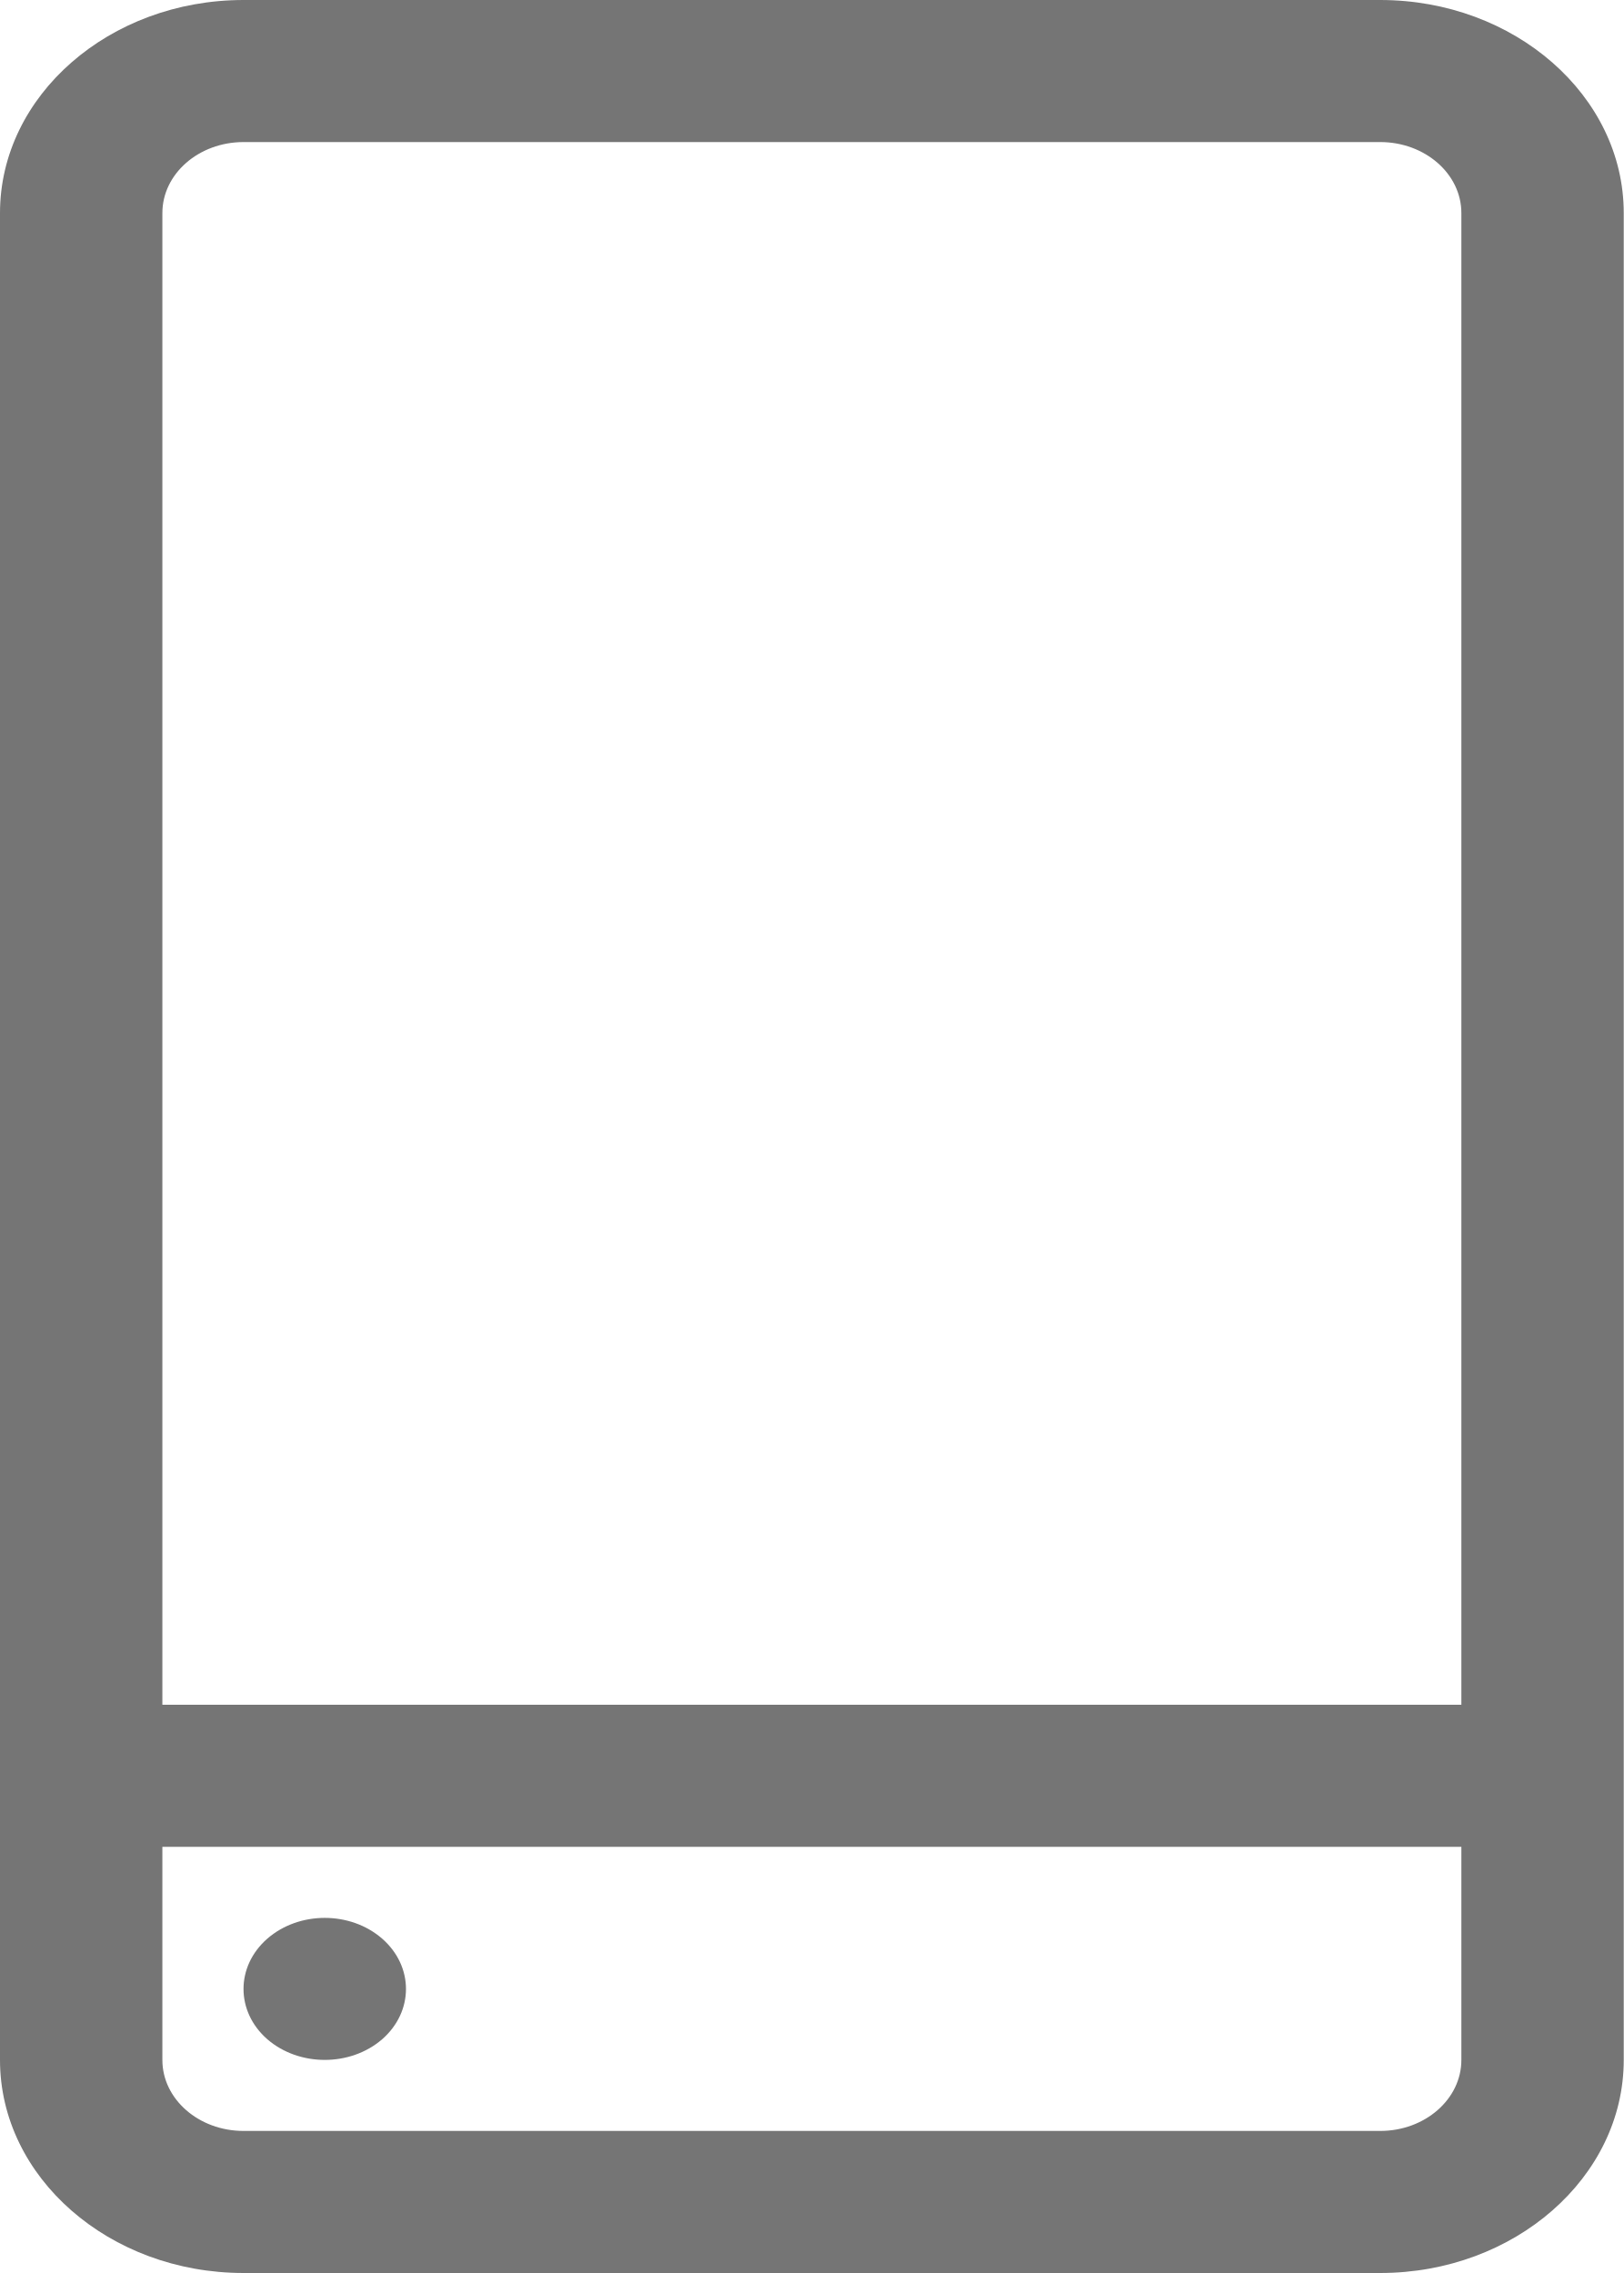
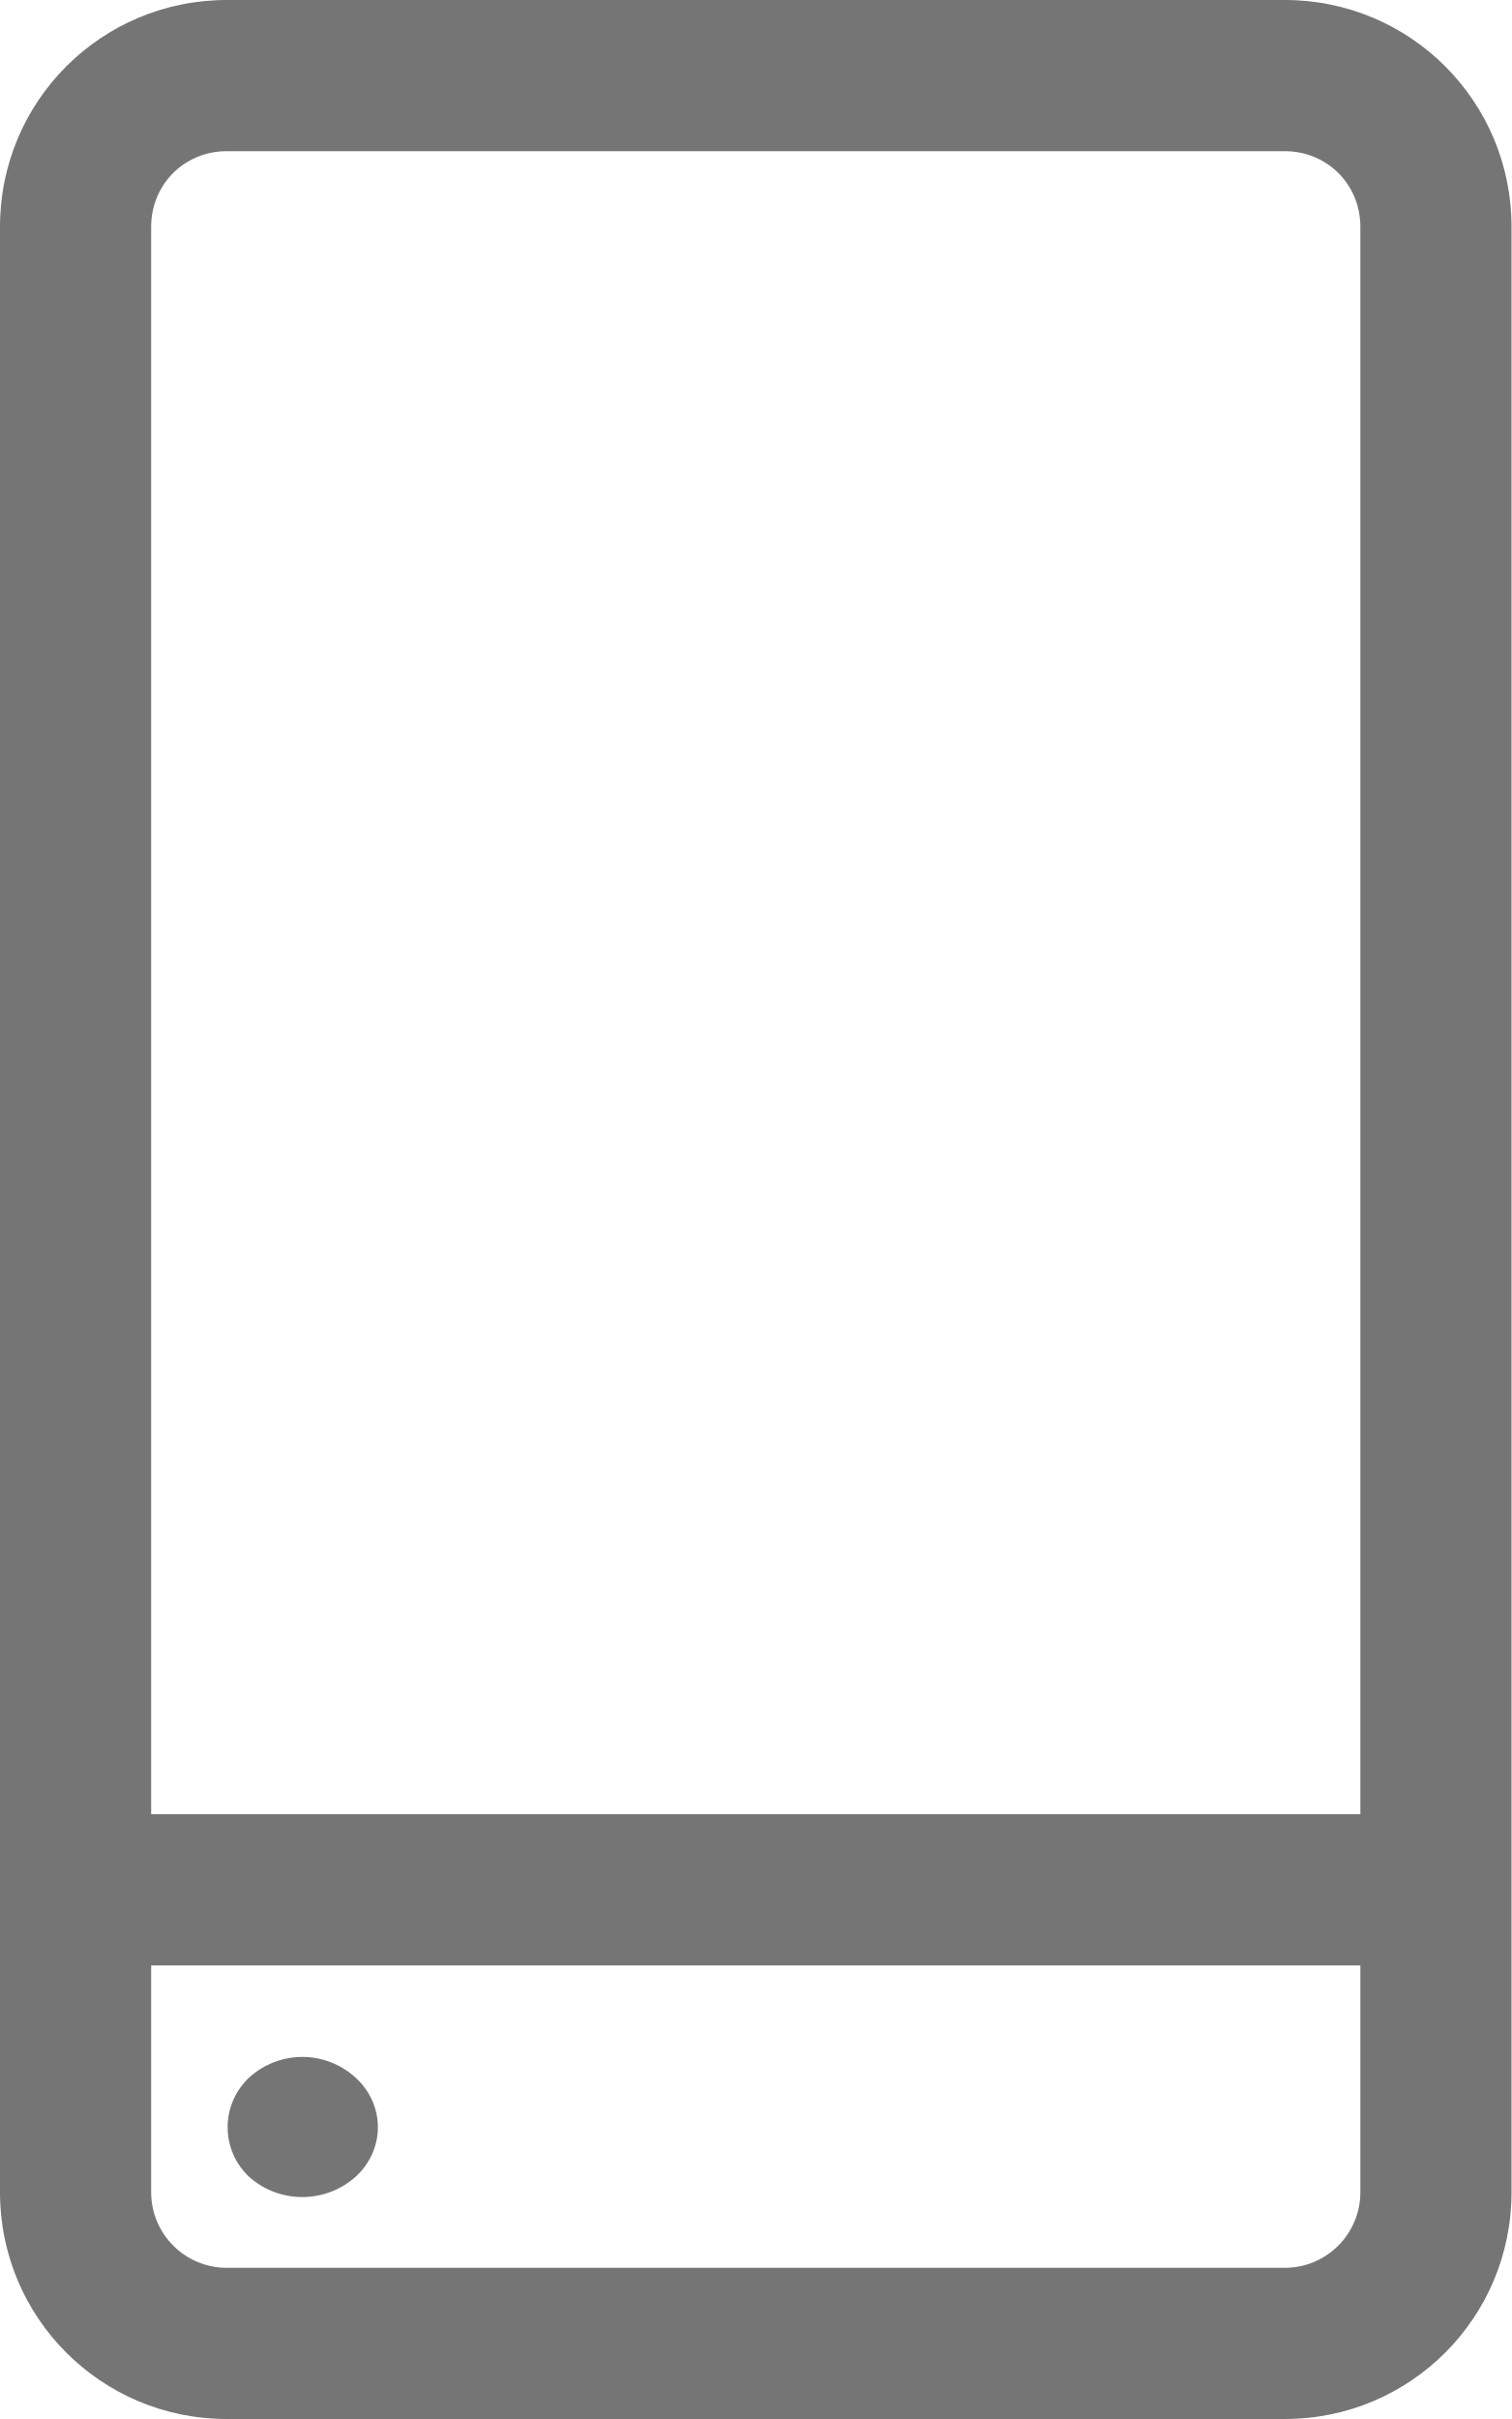
- <svg xmlns="http://www.w3.org/2000/svg" width="10" height="14" viewBox="0 0 10 14" fill="none">
-   <path d="M8.5 0H1.5C0.673 0 0 0.589 0 1.312V12.688C0 13.411 0.673 14 1.5 14H8.5C9.327 14 10 13.411 10 12.688V1.312C10 0.589 9.327 0 8.5 0ZM1.5 0.875H8.5C8.776 0.875 9 1.071 9 1.312V10.5H1V1.312C1 1.071 1.224 0.875 1.5 0.875ZM8.5 13.125H1.5C1.224 13.125 1 12.929 1 12.688V11.375H9V12.688C9 12.929 8.776 13.125 8.5 13.125Z" fill="#757575" />
-   <path d="M2.354 11.941C2.549 12.112 2.549 12.389 2.354 12.56C2.158 12.73 1.842 12.73 1.646 12.56C1.451 12.389 1.451 12.112 1.646 11.941C1.842 11.77 2.158 11.77 2.354 11.941Z" fill="#757575" />
+ <svg xmlns="http://www.w3.org/2000/svg" fill="none" viewBox="0 0 10 16">
+   <path fill="#757575" d="M8.5 0h-7C.67 0 0 .67 0 1.5v13c0 .83.67 1.5 1.5 1.5h7c.83 0 1.5-.67 1.5-1.5v-13C10 .67 9.33 0 8.5 0Zm-7 1h7c.28 0 .5.22.5.5V12H1V1.5c0-.28.22-.5.5-.5Zm7 14h-7a.5.5 0 0 1-.5-.5V13h8v1.5a.5.5 0 0 1-.5.5Z" />
+   <path fill="#757575" d="M2.35 13.74c.2.18.2.48 0 .66a.53.53 0 0 1-.7 0 .45.45 0 0 1 0-.66c.2-.18.5-.18.7 0Z" />
</svg>
